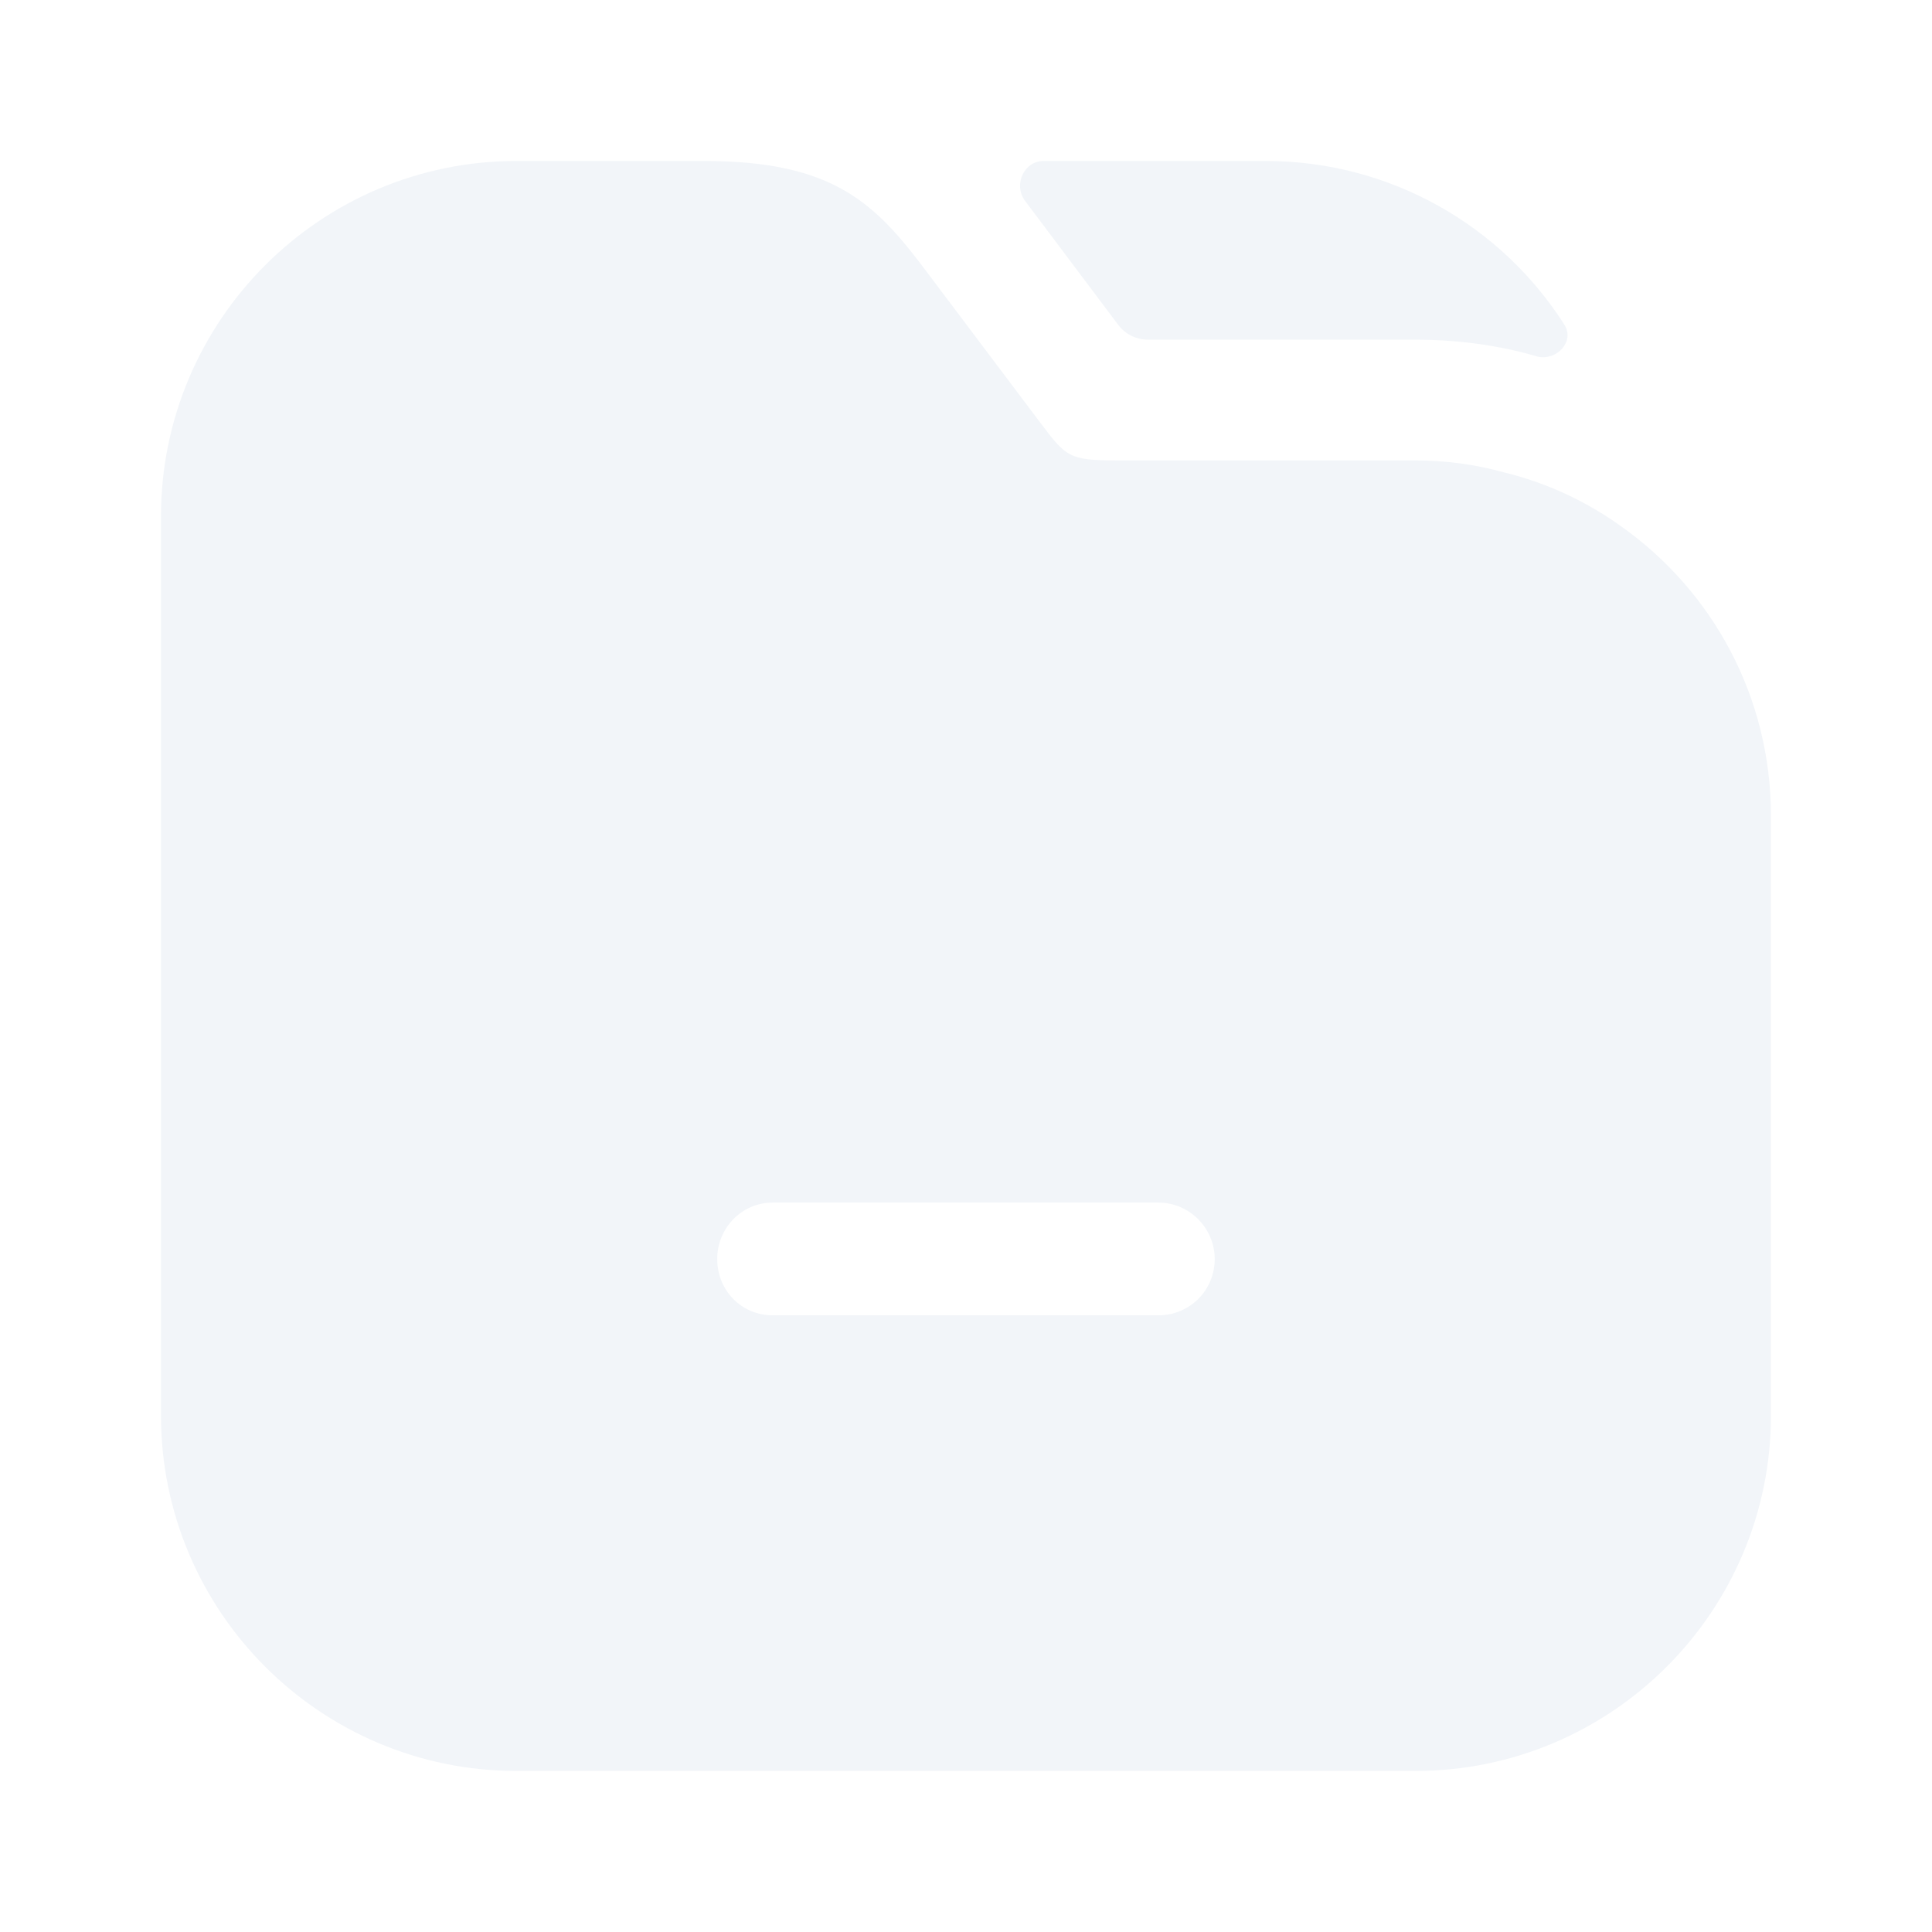
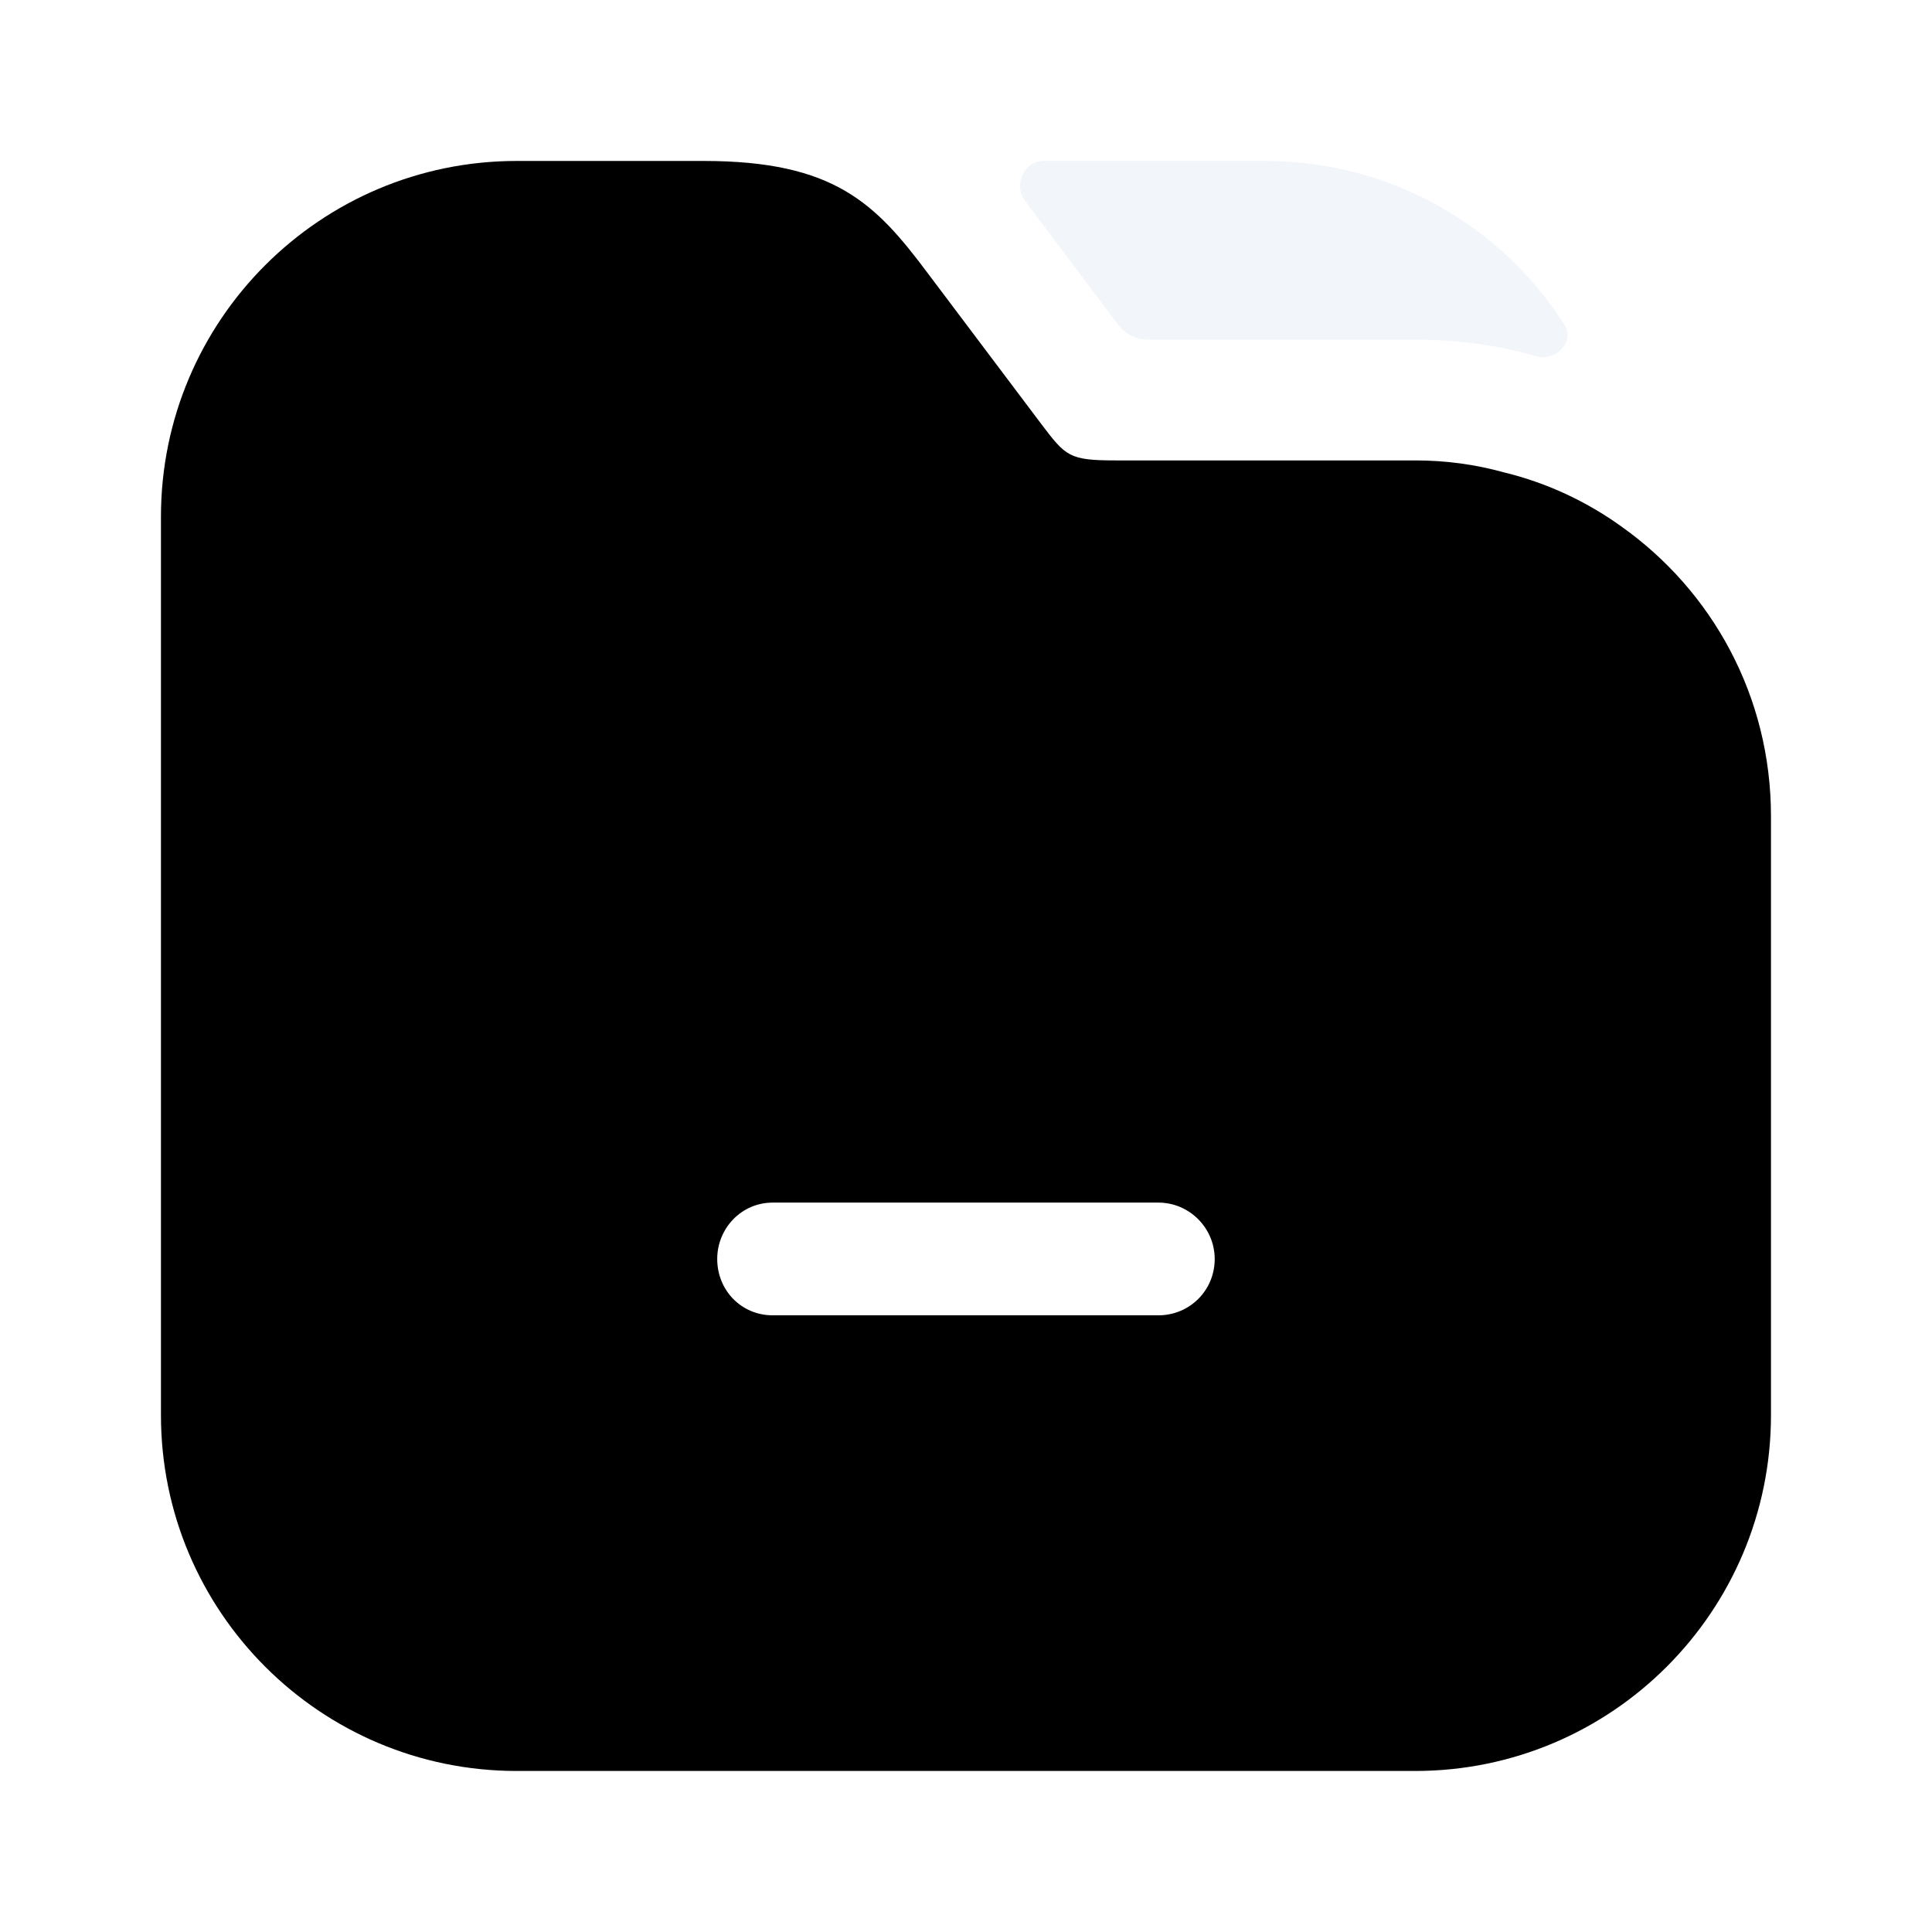
<svg xmlns="http://www.w3.org/2000/svg" width="26" height="26" viewBox="0 0 26 26" fill="none">
  <path d="M21.053 4.37C21.196 4.595 20.951 4.858 20.691 4.799V4.799C20.181 4.647 19.618 4.571 19.044 4.571H15.448C15.29 4.571 15.143 4.497 15.048 4.371L13.79 2.697V2.697C13.637 2.481 13.781 2.166 14.046 2.166H17.029C18.72 2.166 20.21 3.044 21.053 4.37Z" fill="#F2F5F9" />
-   <path d="M21.818 7.084C21.352 6.749 20.821 6.499 20.247 6.359C19.857 6.25 19.456 6.196 19.044 6.196H15.014C14.386 6.196 14.343 6.142 14.007 5.698L12.49 3.683C11.786 2.74 11.233 2.166 9.468 2.166H6.954C4.311 2.166 2.166 4.311 2.166 6.954V19.044C2.166 21.688 4.311 23.833 6.954 23.833H19.044C21.688 23.833 23.833 21.688 23.833 19.044V10.984C23.833 9.37 23.042 7.951 21.818 7.084ZM15.588 17.701H10.399C9.977 17.701 9.652 17.365 9.652 16.943C9.652 16.531 9.977 16.184 10.399 16.184H15.588C16.011 16.184 16.347 16.531 16.347 16.943C16.347 17.365 16.011 17.701 15.588 17.701Z" fill="#F2F5F9" />
+   <path d="M21.818 7.084C21.352 6.749 20.821 6.499 20.247 6.359C19.857 6.25 19.456 6.196 19.044 6.196H15.014C14.386 6.196 14.343 6.142 14.007 5.698L12.49 3.683C11.786 2.74 11.233 2.166 9.468 2.166H6.954C4.311 2.166 2.166 4.311 2.166 6.954V19.044C2.166 21.688 4.311 23.833 6.954 23.833H19.044C21.688 23.833 23.833 21.688 23.833 19.044V10.984C23.833 9.37 23.042 7.951 21.818 7.084ZM15.588 17.701H10.399C9.977 17.701 9.652 17.365 9.652 16.943C9.652 16.531 9.977 16.184 10.399 16.184H15.588C16.011 16.184 16.347 16.531 16.347 16.943C16.347 17.365 16.011 17.701 15.588 17.701Z" fill="currentColor" />
</svg>
